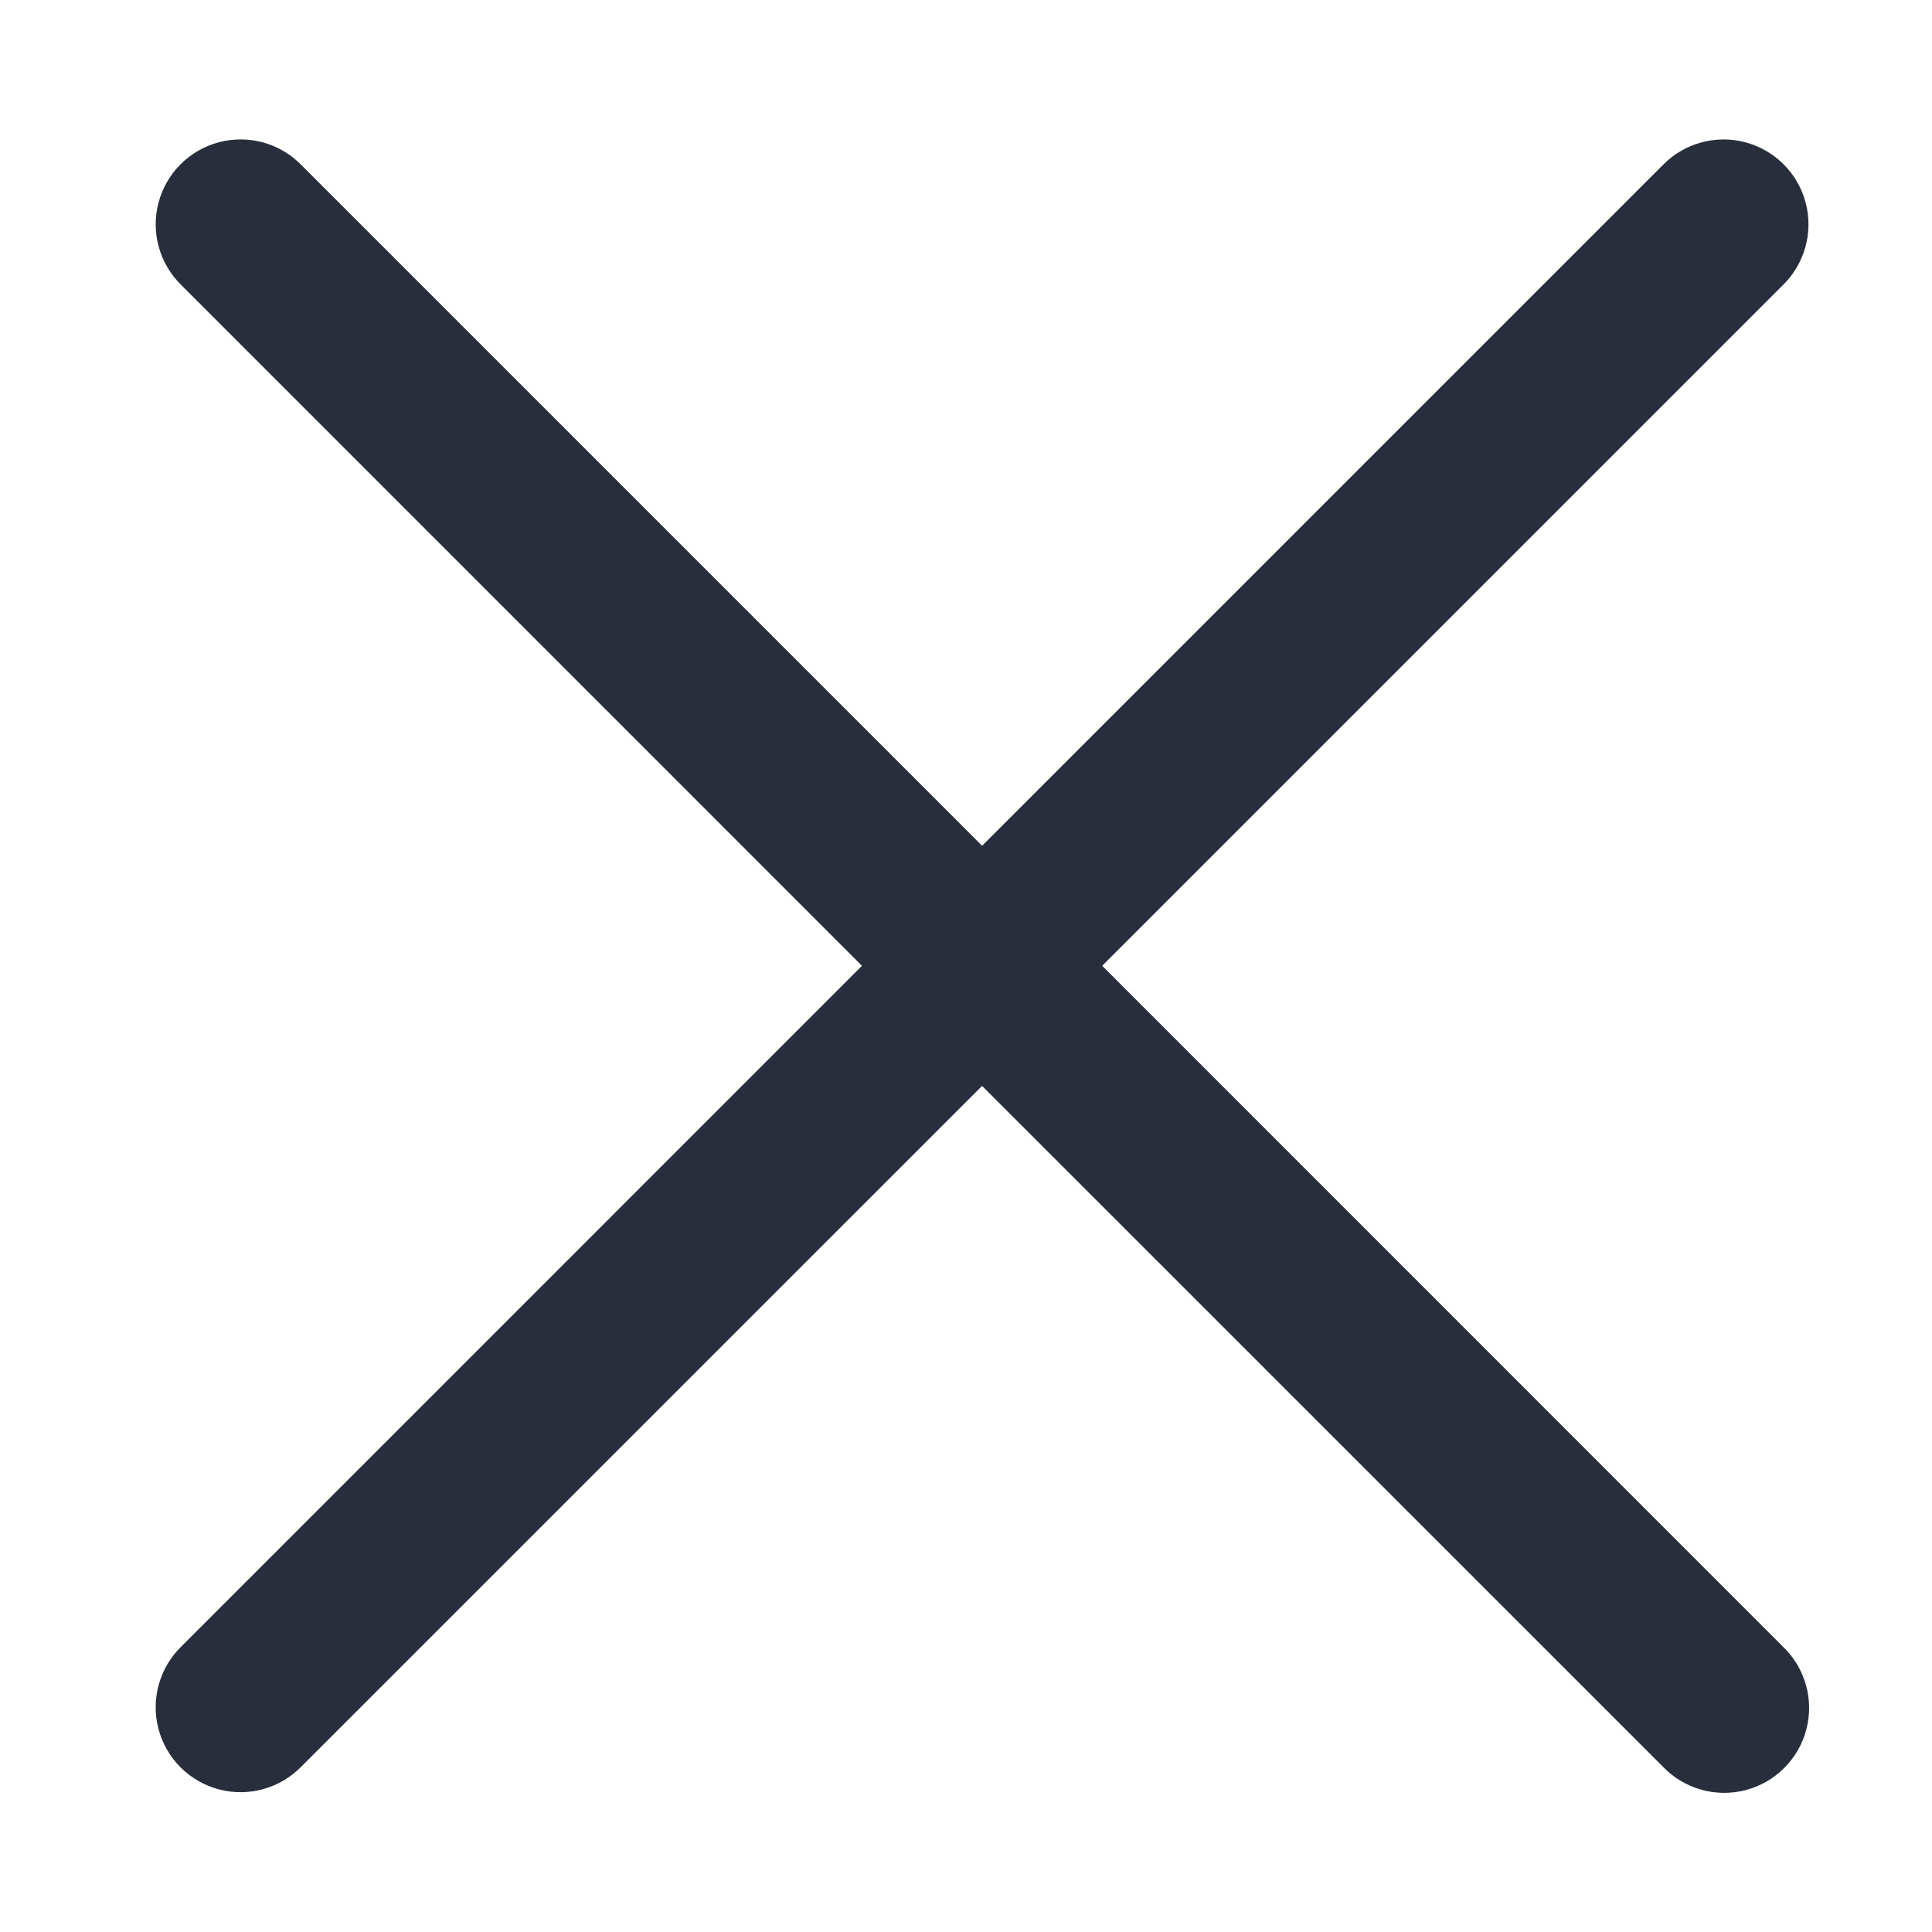
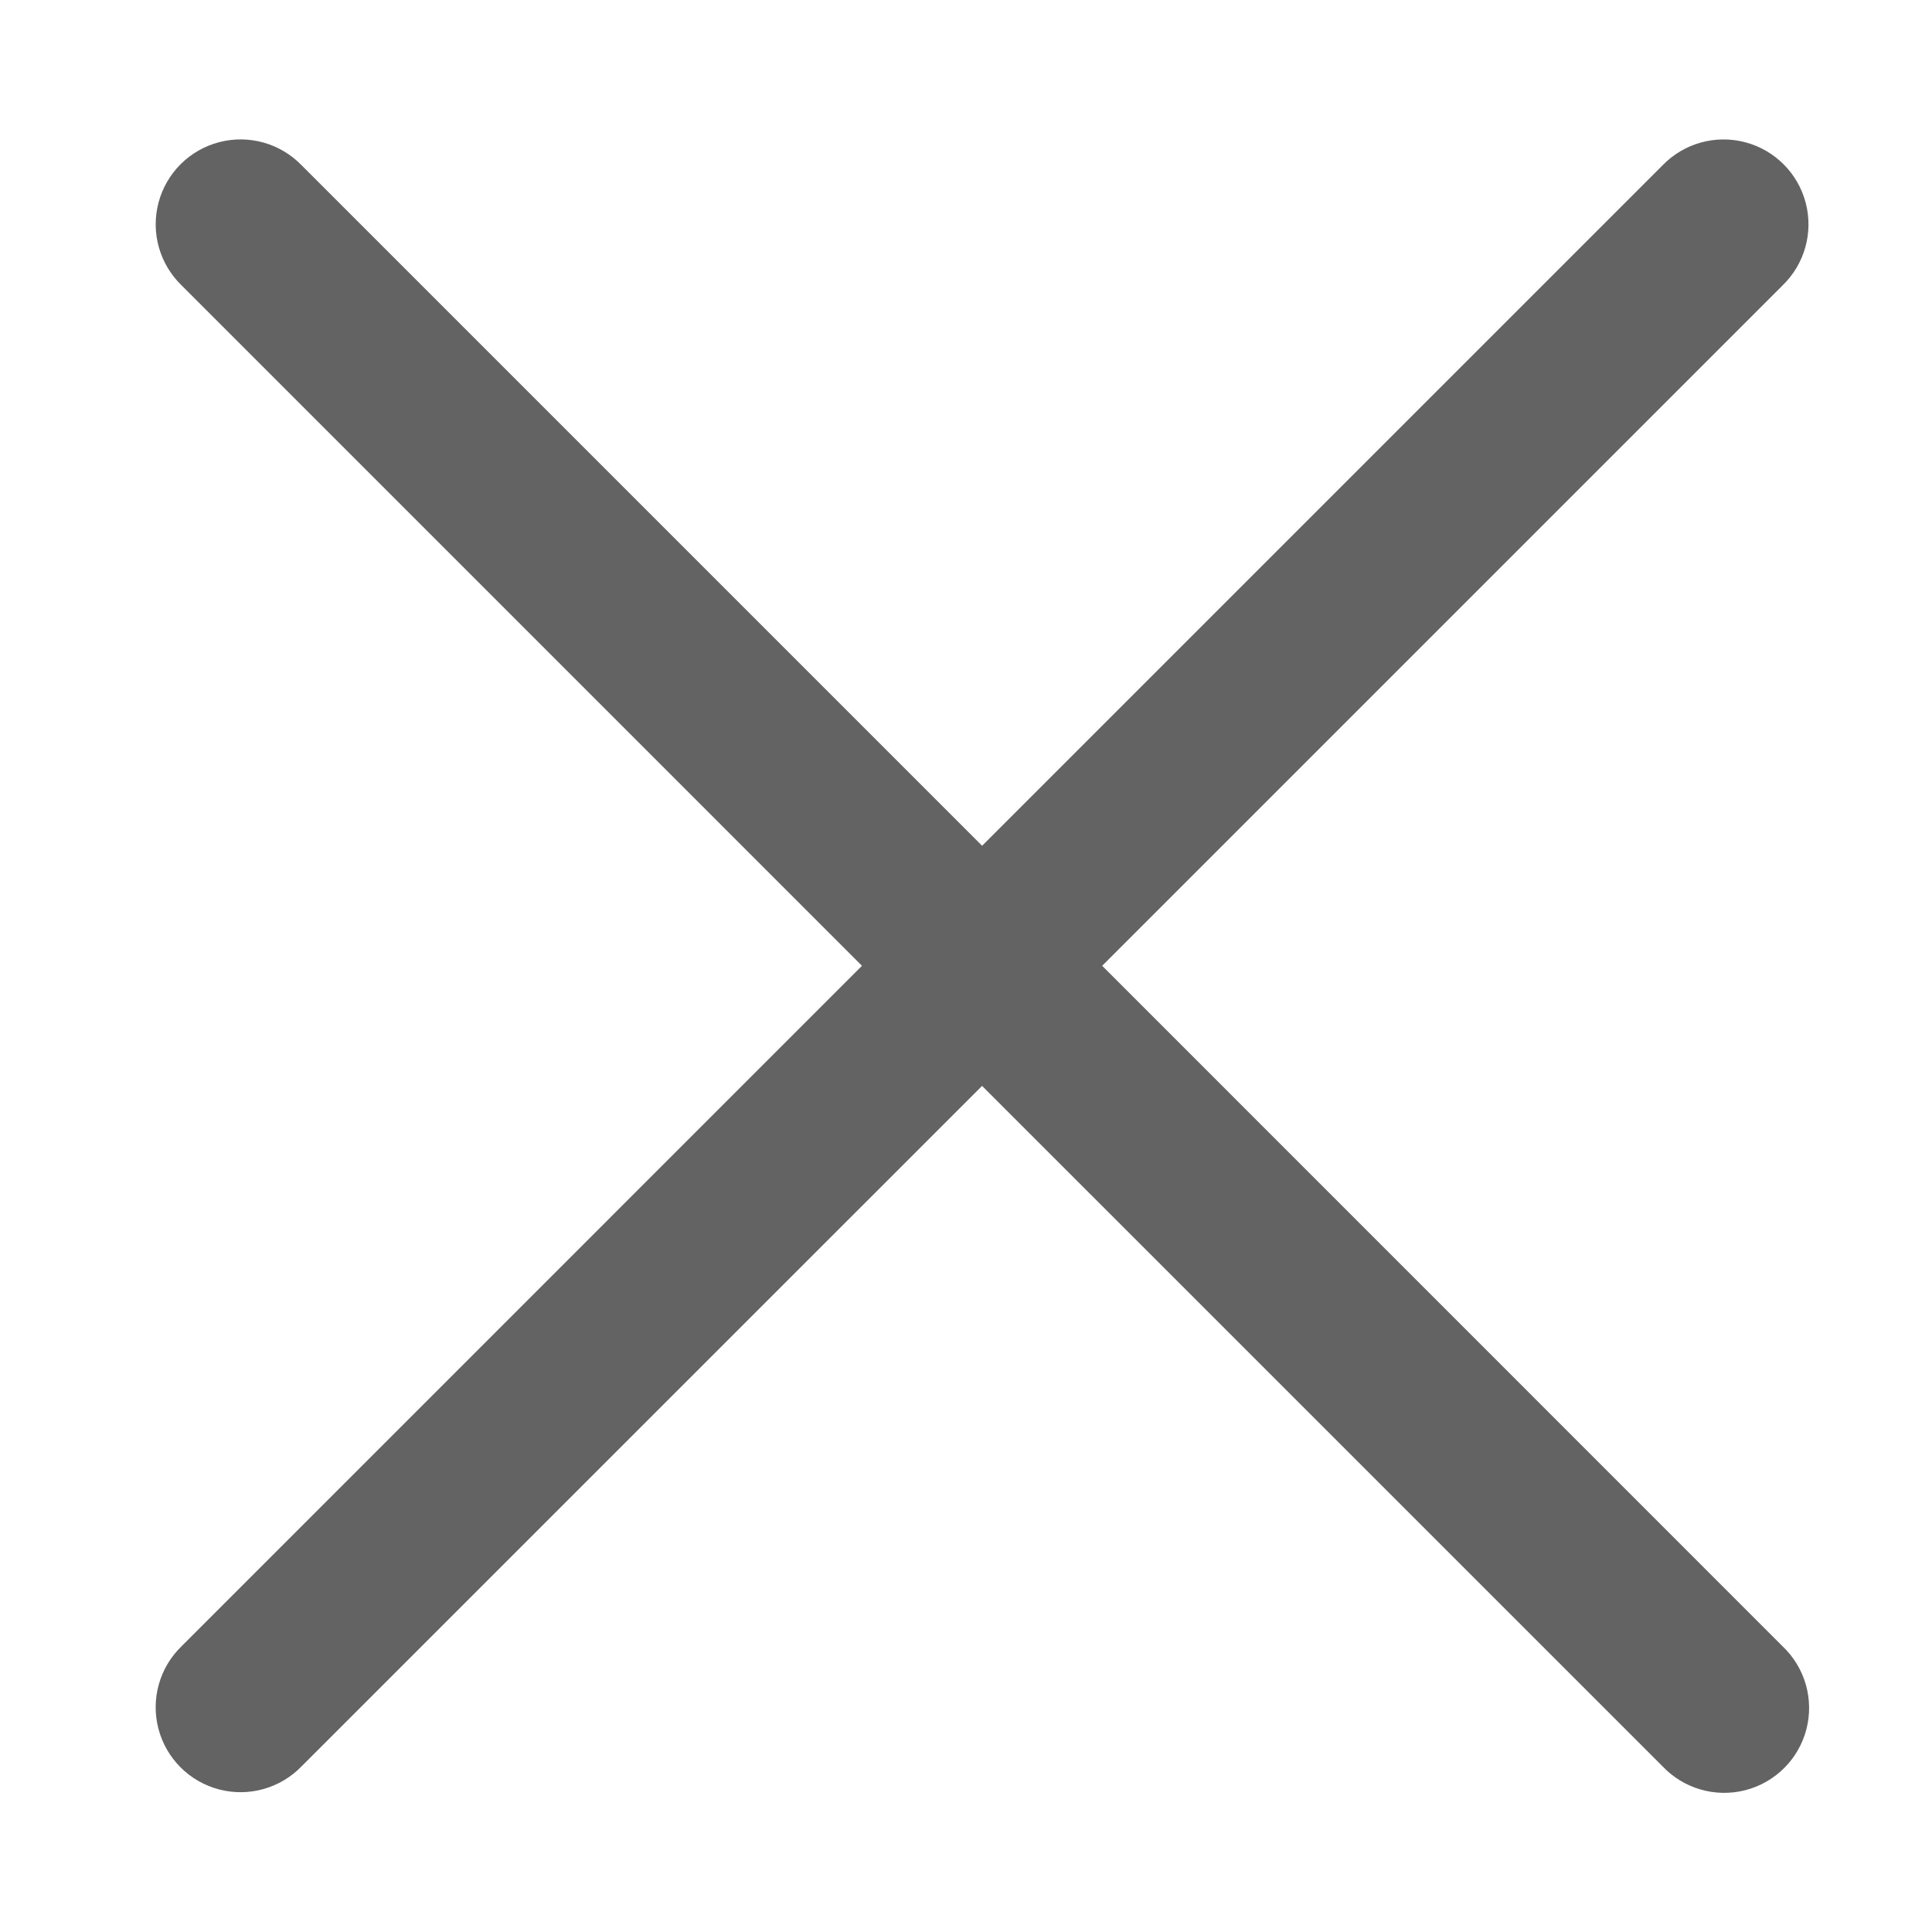
<svg xmlns="http://www.w3.org/2000/svg" t="1622935691048" class="icon" viewBox="0 0 1024 1024" version="1.1" p-id="2453" width="200" height="200">
  <defs>
    <style type="text/css" />
  </defs>
-   <path d="M520.52 448.26L159.919 87.659a45 45 0 1 0-63.659 63.6l360.599 360.63L96.26 872.519a45 45 0 1 0 63.63 63.629l360.63-360.599 360.63 360.599a45 45 0 1 0 63.629-63.599l-360.599-360.659 360.599-360.6a45 45 0 1 0-63.629-63.63L520.55 448.26z" p-id="2454" fill="#282E3C" />
+   <path d="M520.52 448.26L159.919 87.659a45 45 0 1 0-63.659 63.6l360.599 360.63L96.26 872.519a45 45 0 1 0 63.63 63.629l360.63-360.599 360.63 360.599a45 45 0 1 0 63.629-63.599l-360.599-360.659 360.599-360.6a45 45 0 1 0-63.629-63.63L520.55 448.26z" p-id="2454" fill="#636363" />
</svg>
